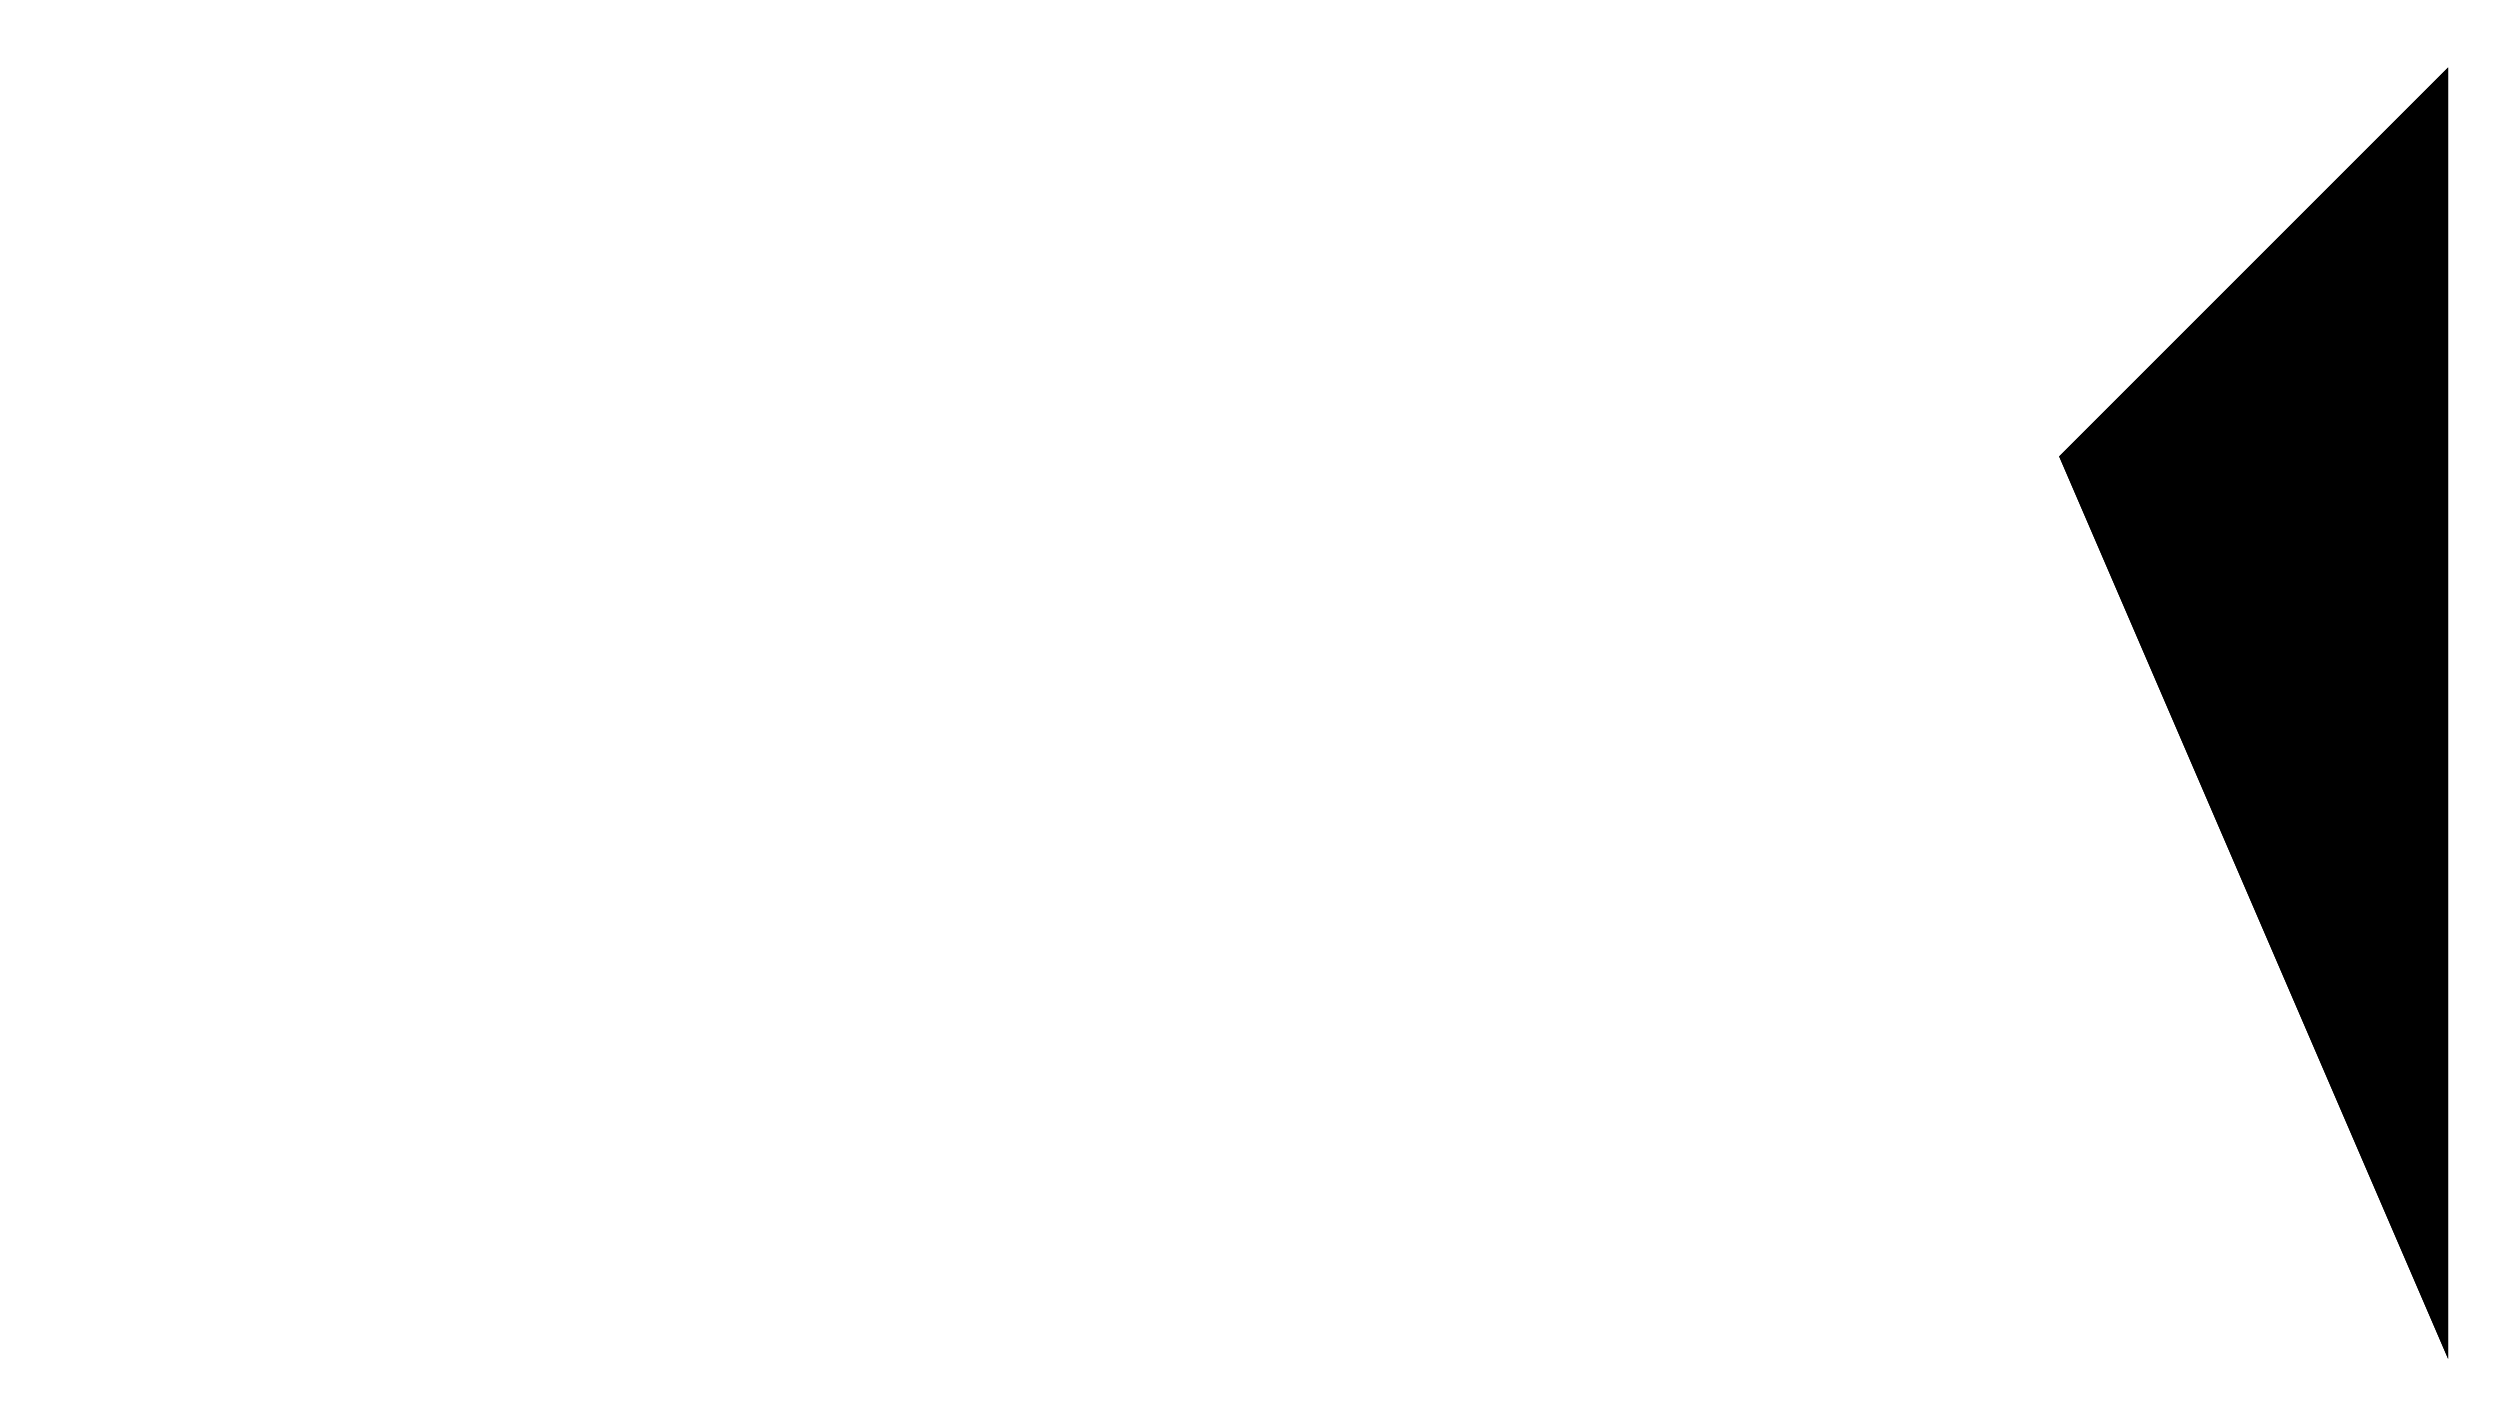
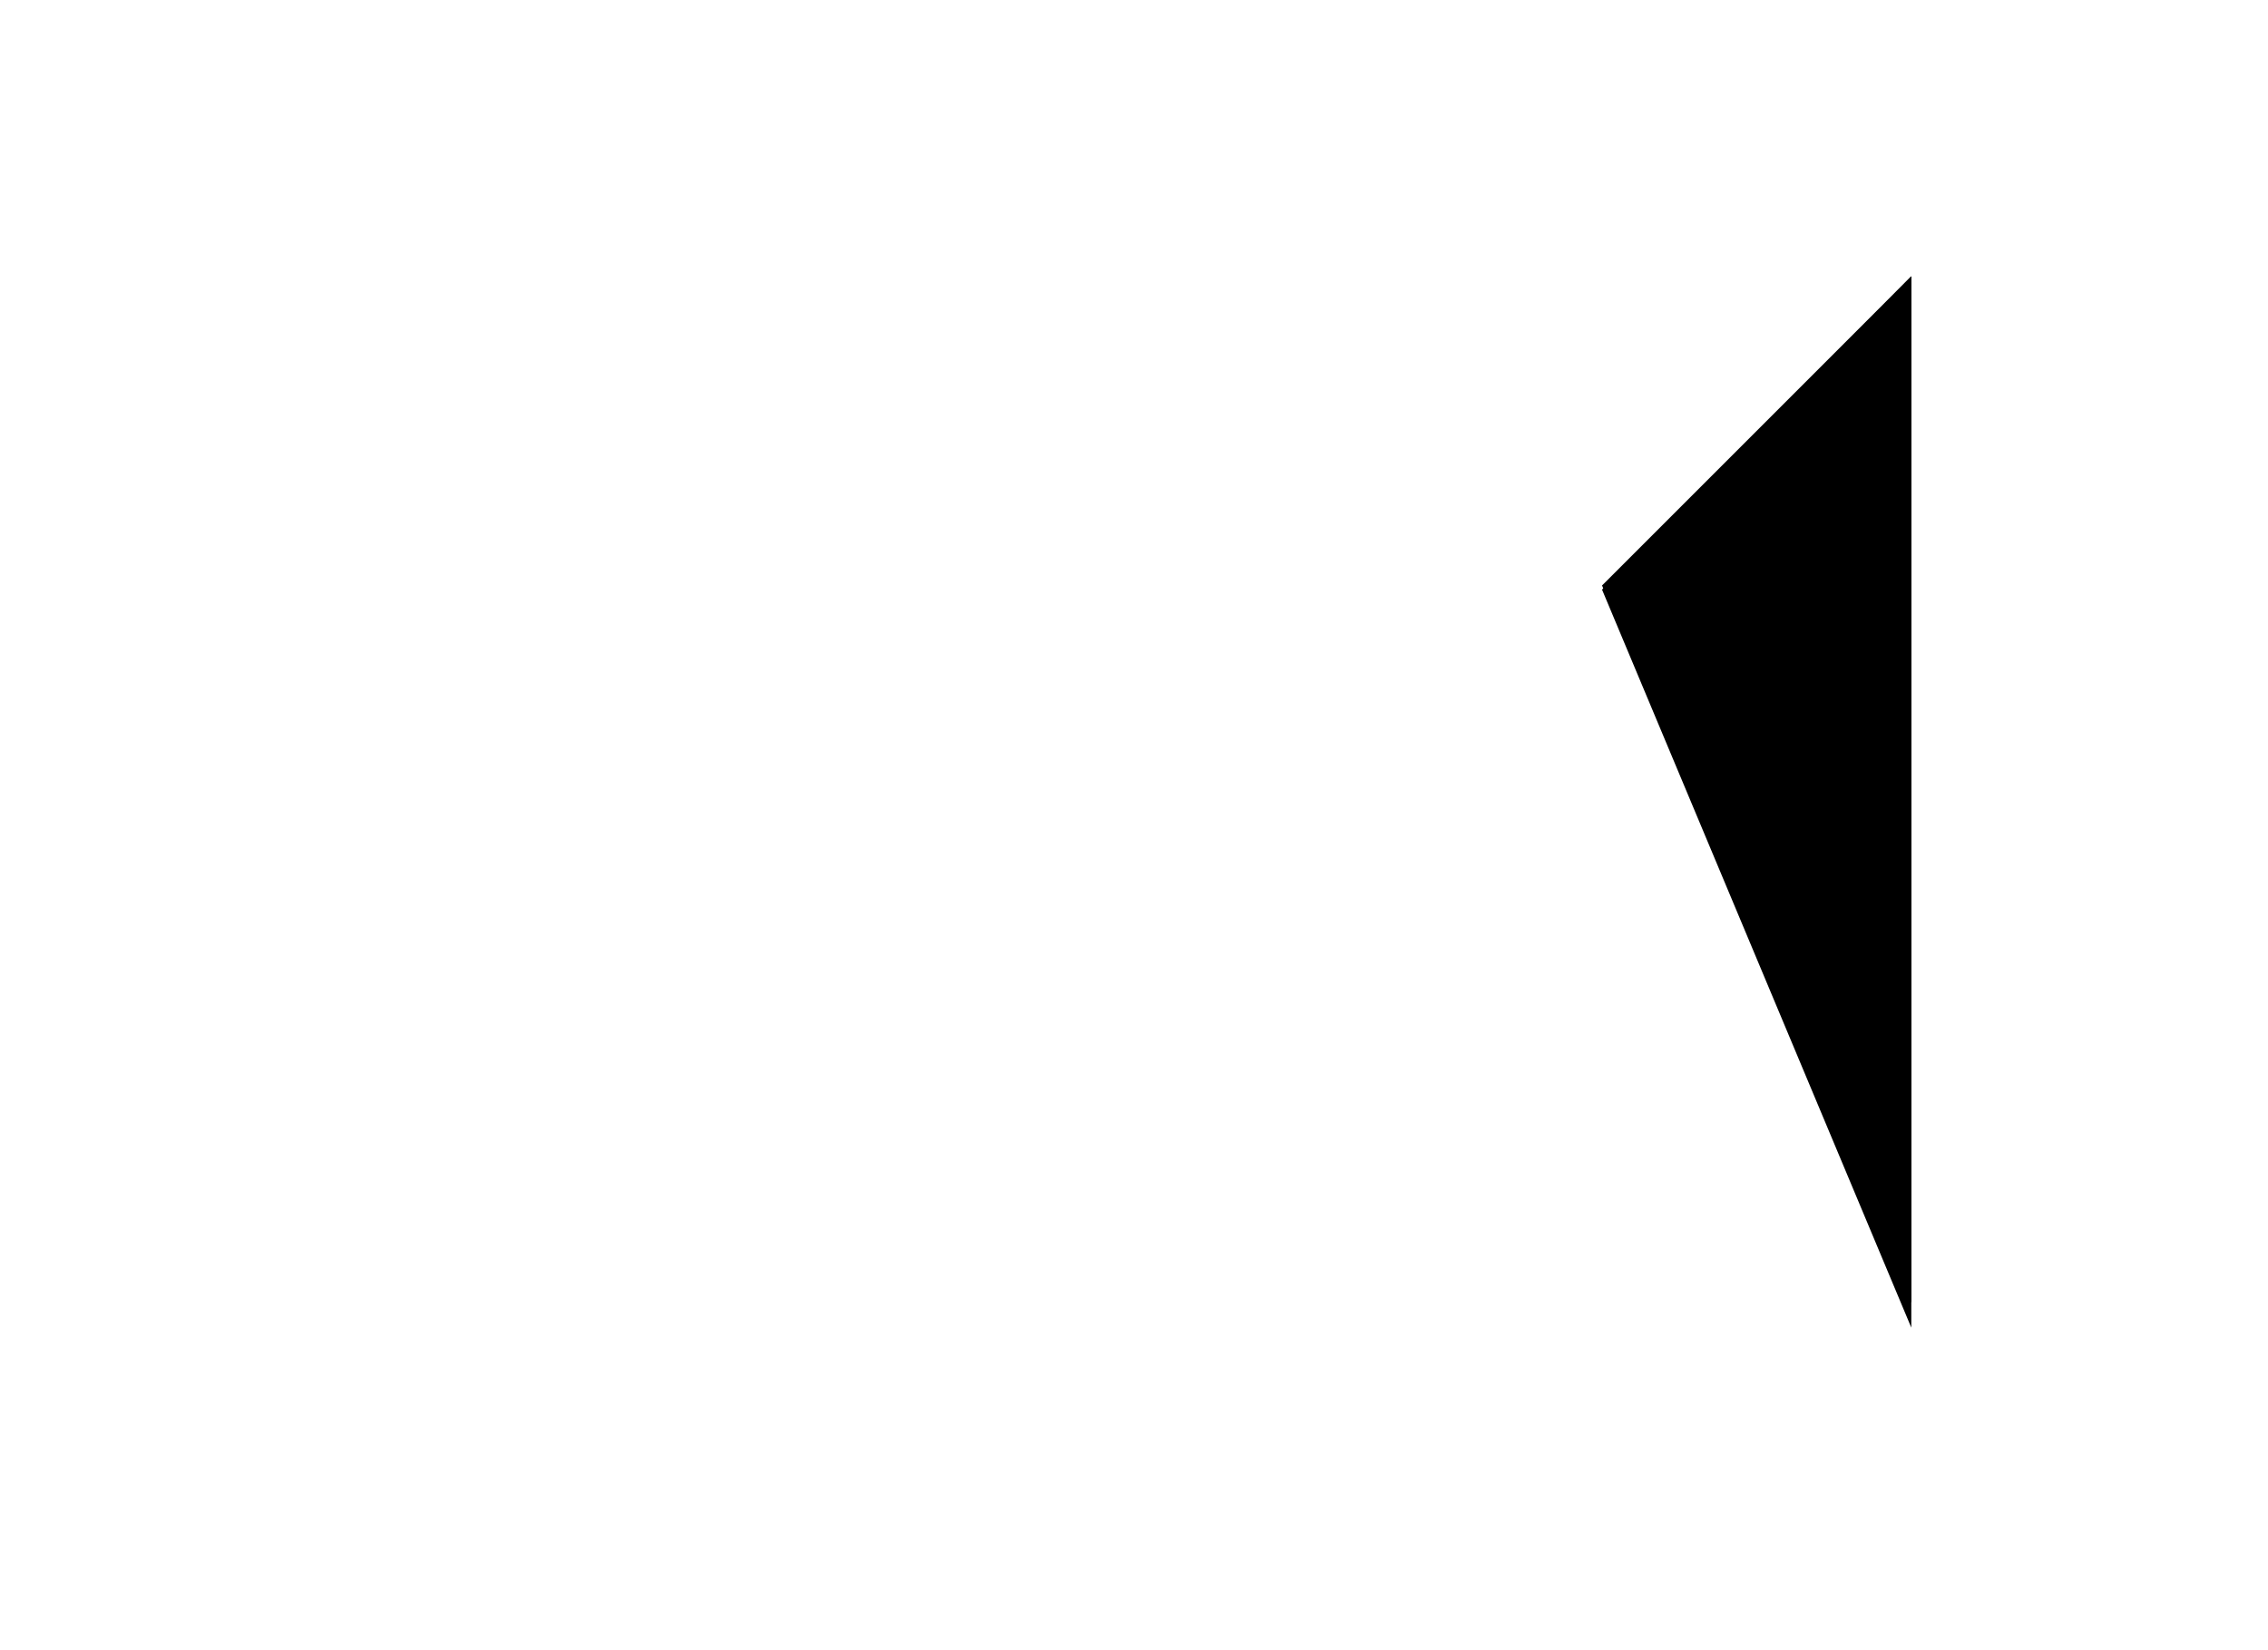
- <svg xmlns="http://www.w3.org/2000/svg" version="1.2" baseProfile="tiny" xml:space="preserve" style="shape-rendering:geometricPrecision; fill-rule:evenodd;" width="4.82mm" height="2.72mm" viewBox="-0.1 -0.1 4.82 2.72">
-   <rect class="symbolBox layout" fill="none" x="-0.1" y="2.62" height="2.72" width="4.82" />
-   <rect class="svgBox layout" fill="none" x="-0.1" y="-0.1" height="2.72" width="4.82" />
-   <path d=" M 3.87,0.78 L 4.62,0.03 L 4.62,2.52" class="sl f0 sDEPDW" style="stroke-width:0.96;" />
-   <path d=" M 3.87,0.78 L 4.62,0.03 L 4.62,2.52" class="sl f0 sSNDG2" style="stroke-width:0.32;" />
+ <svg xmlns="http://www.w3.org/2000/svg" version="1.2" baseProfile="tiny" xml:space="preserve" style="shape-rendering:geometricPrecision; fill-rule:evenodd;" width="5.5mm" height="4.0mm" viewBox="-0.375 -1.3 5.5 4.0">
+   <circle class="pivotPoint layout" fill="none" cx="0.00" cy="0.00" r="0.1" />
+   <rect class="symbolBox layout" fill="none" x="-0.375" y="-1.3" height="4.0" width="5.5" />
+   <rect class="svgBox layout" fill="none" x="-0.375" y="-1.3" height="4.0" width="5.5" />
+   <path d=" M 3.51,0.13 L 4.26,-0.63 L 4.26,1.92" class="sl f0 sDEPDW" style="stroke-width:0.96;" />
+   <path d=" M 3.51,0.12 L 4.26,-0.63 L 4.26,1.86" class="sl f0 sSNDG2" style="stroke-width:0.32;" />
</svg>
